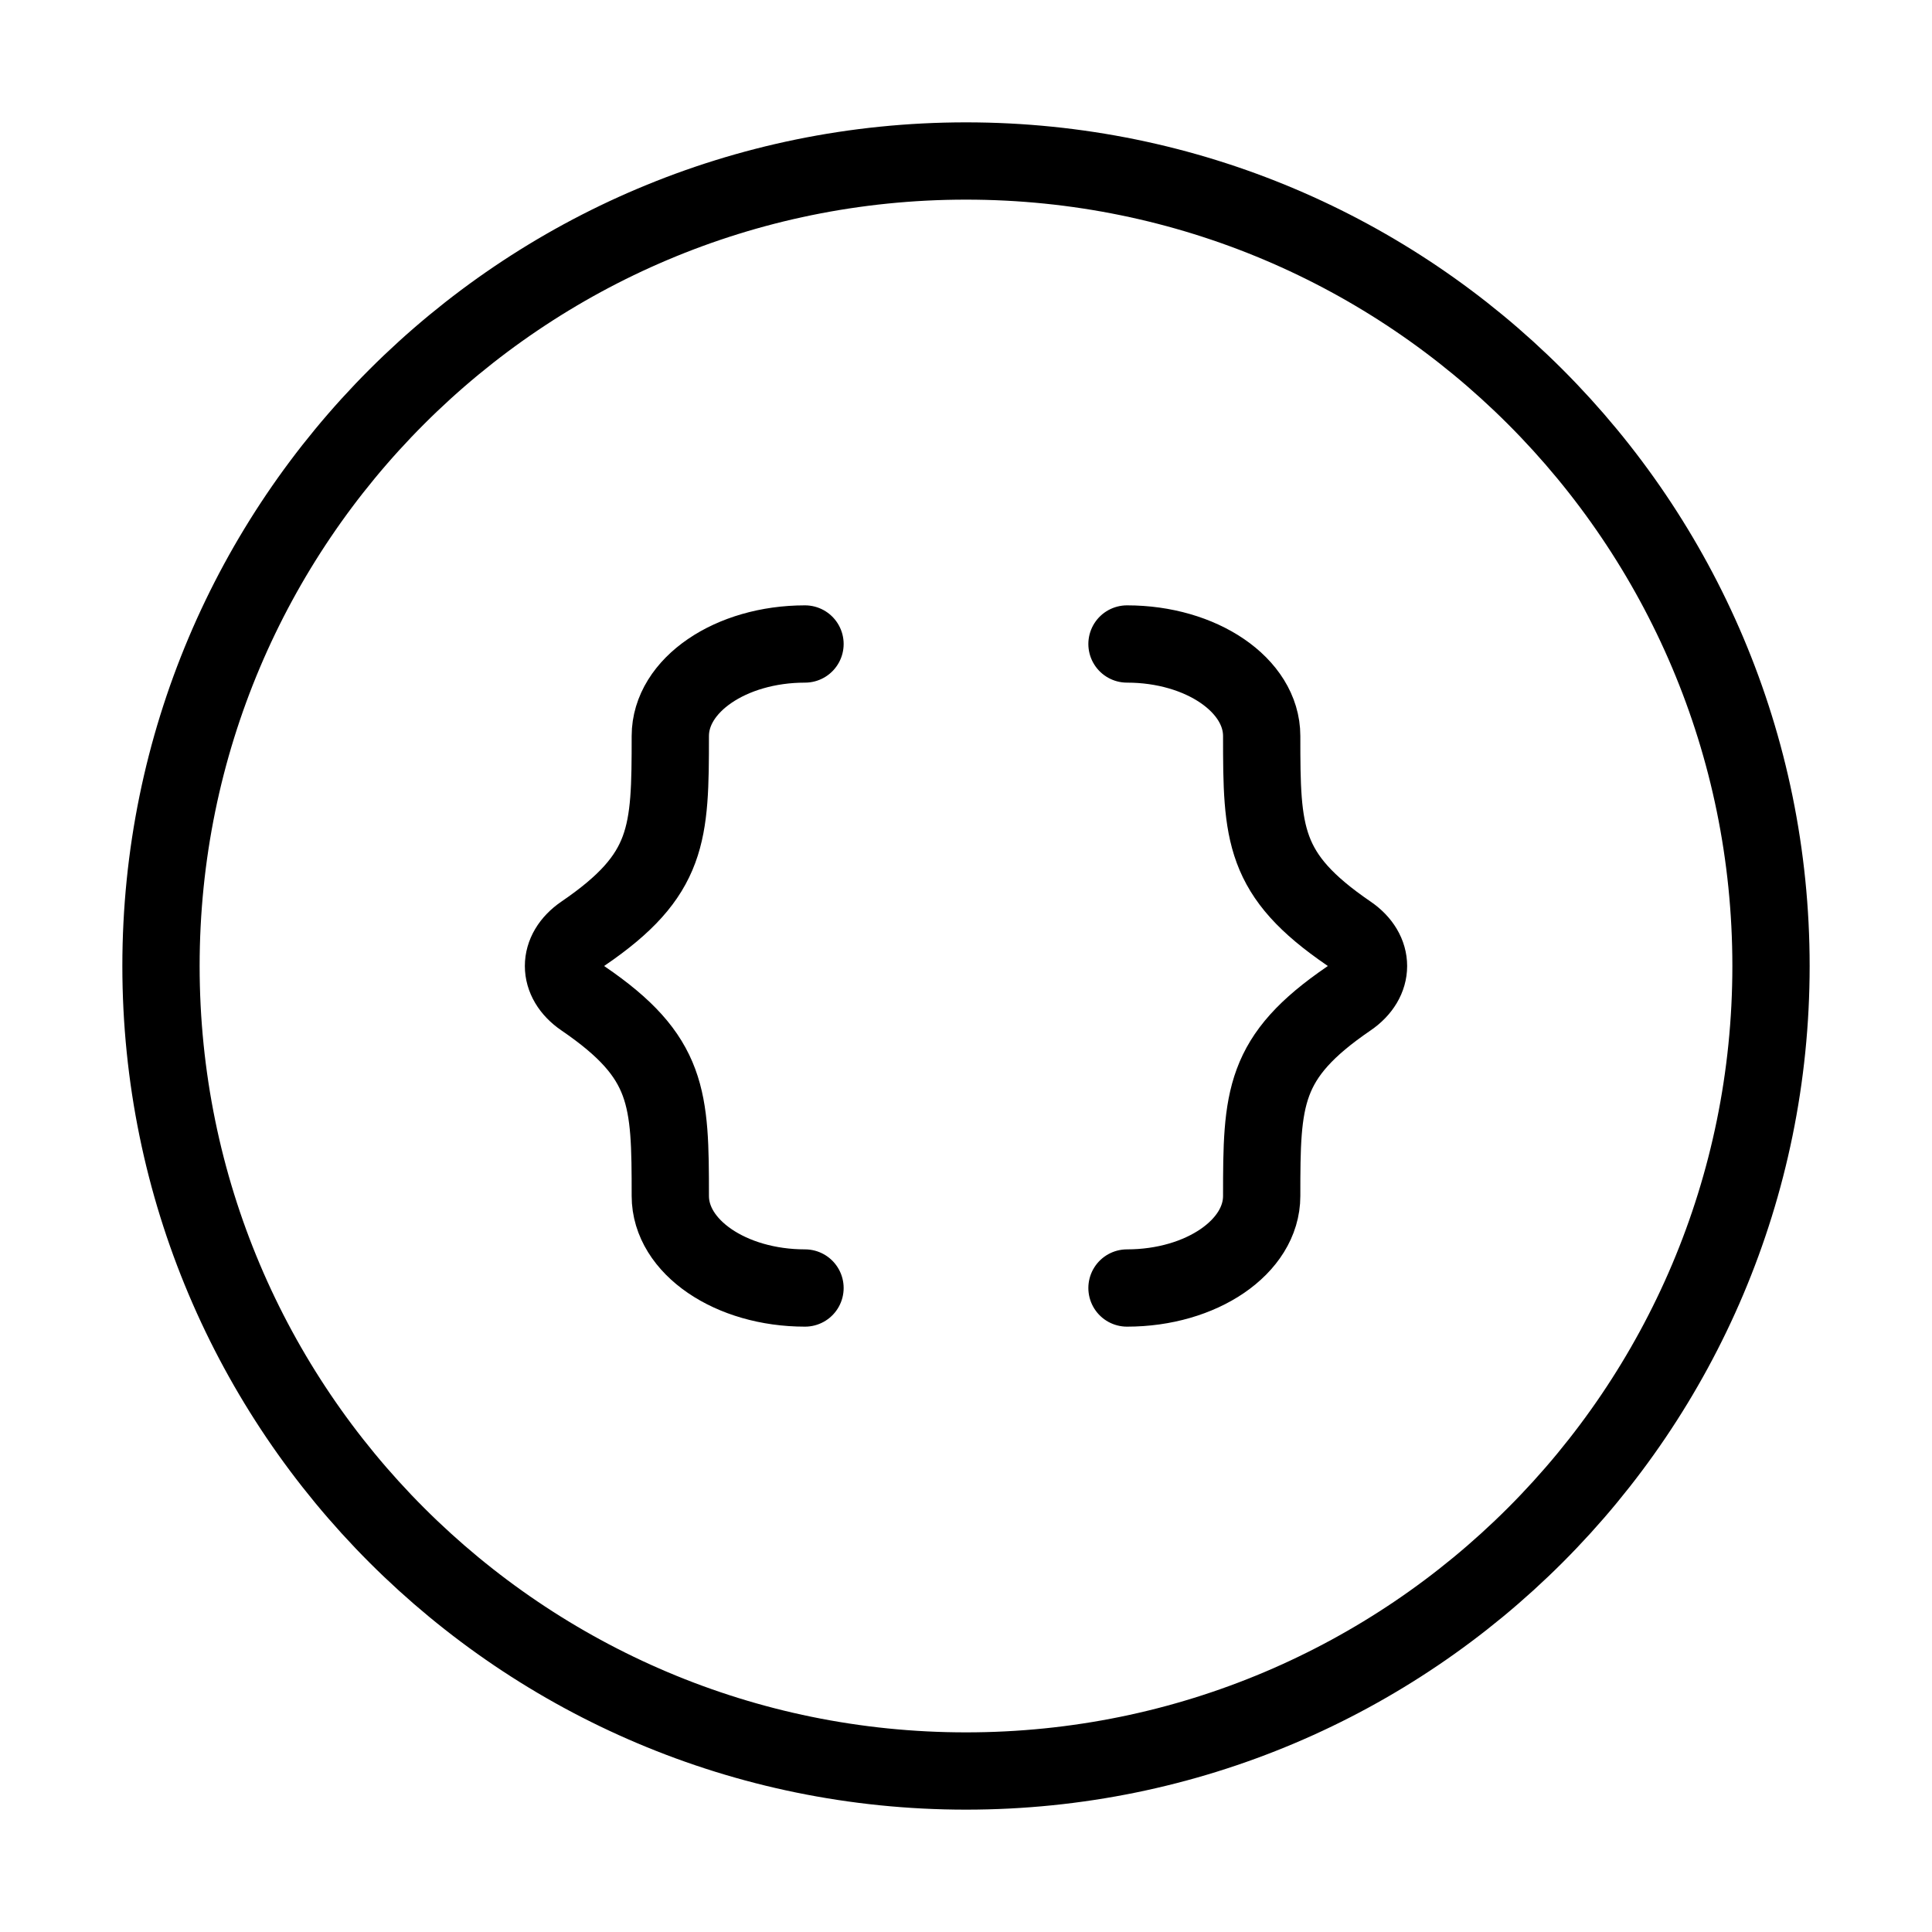
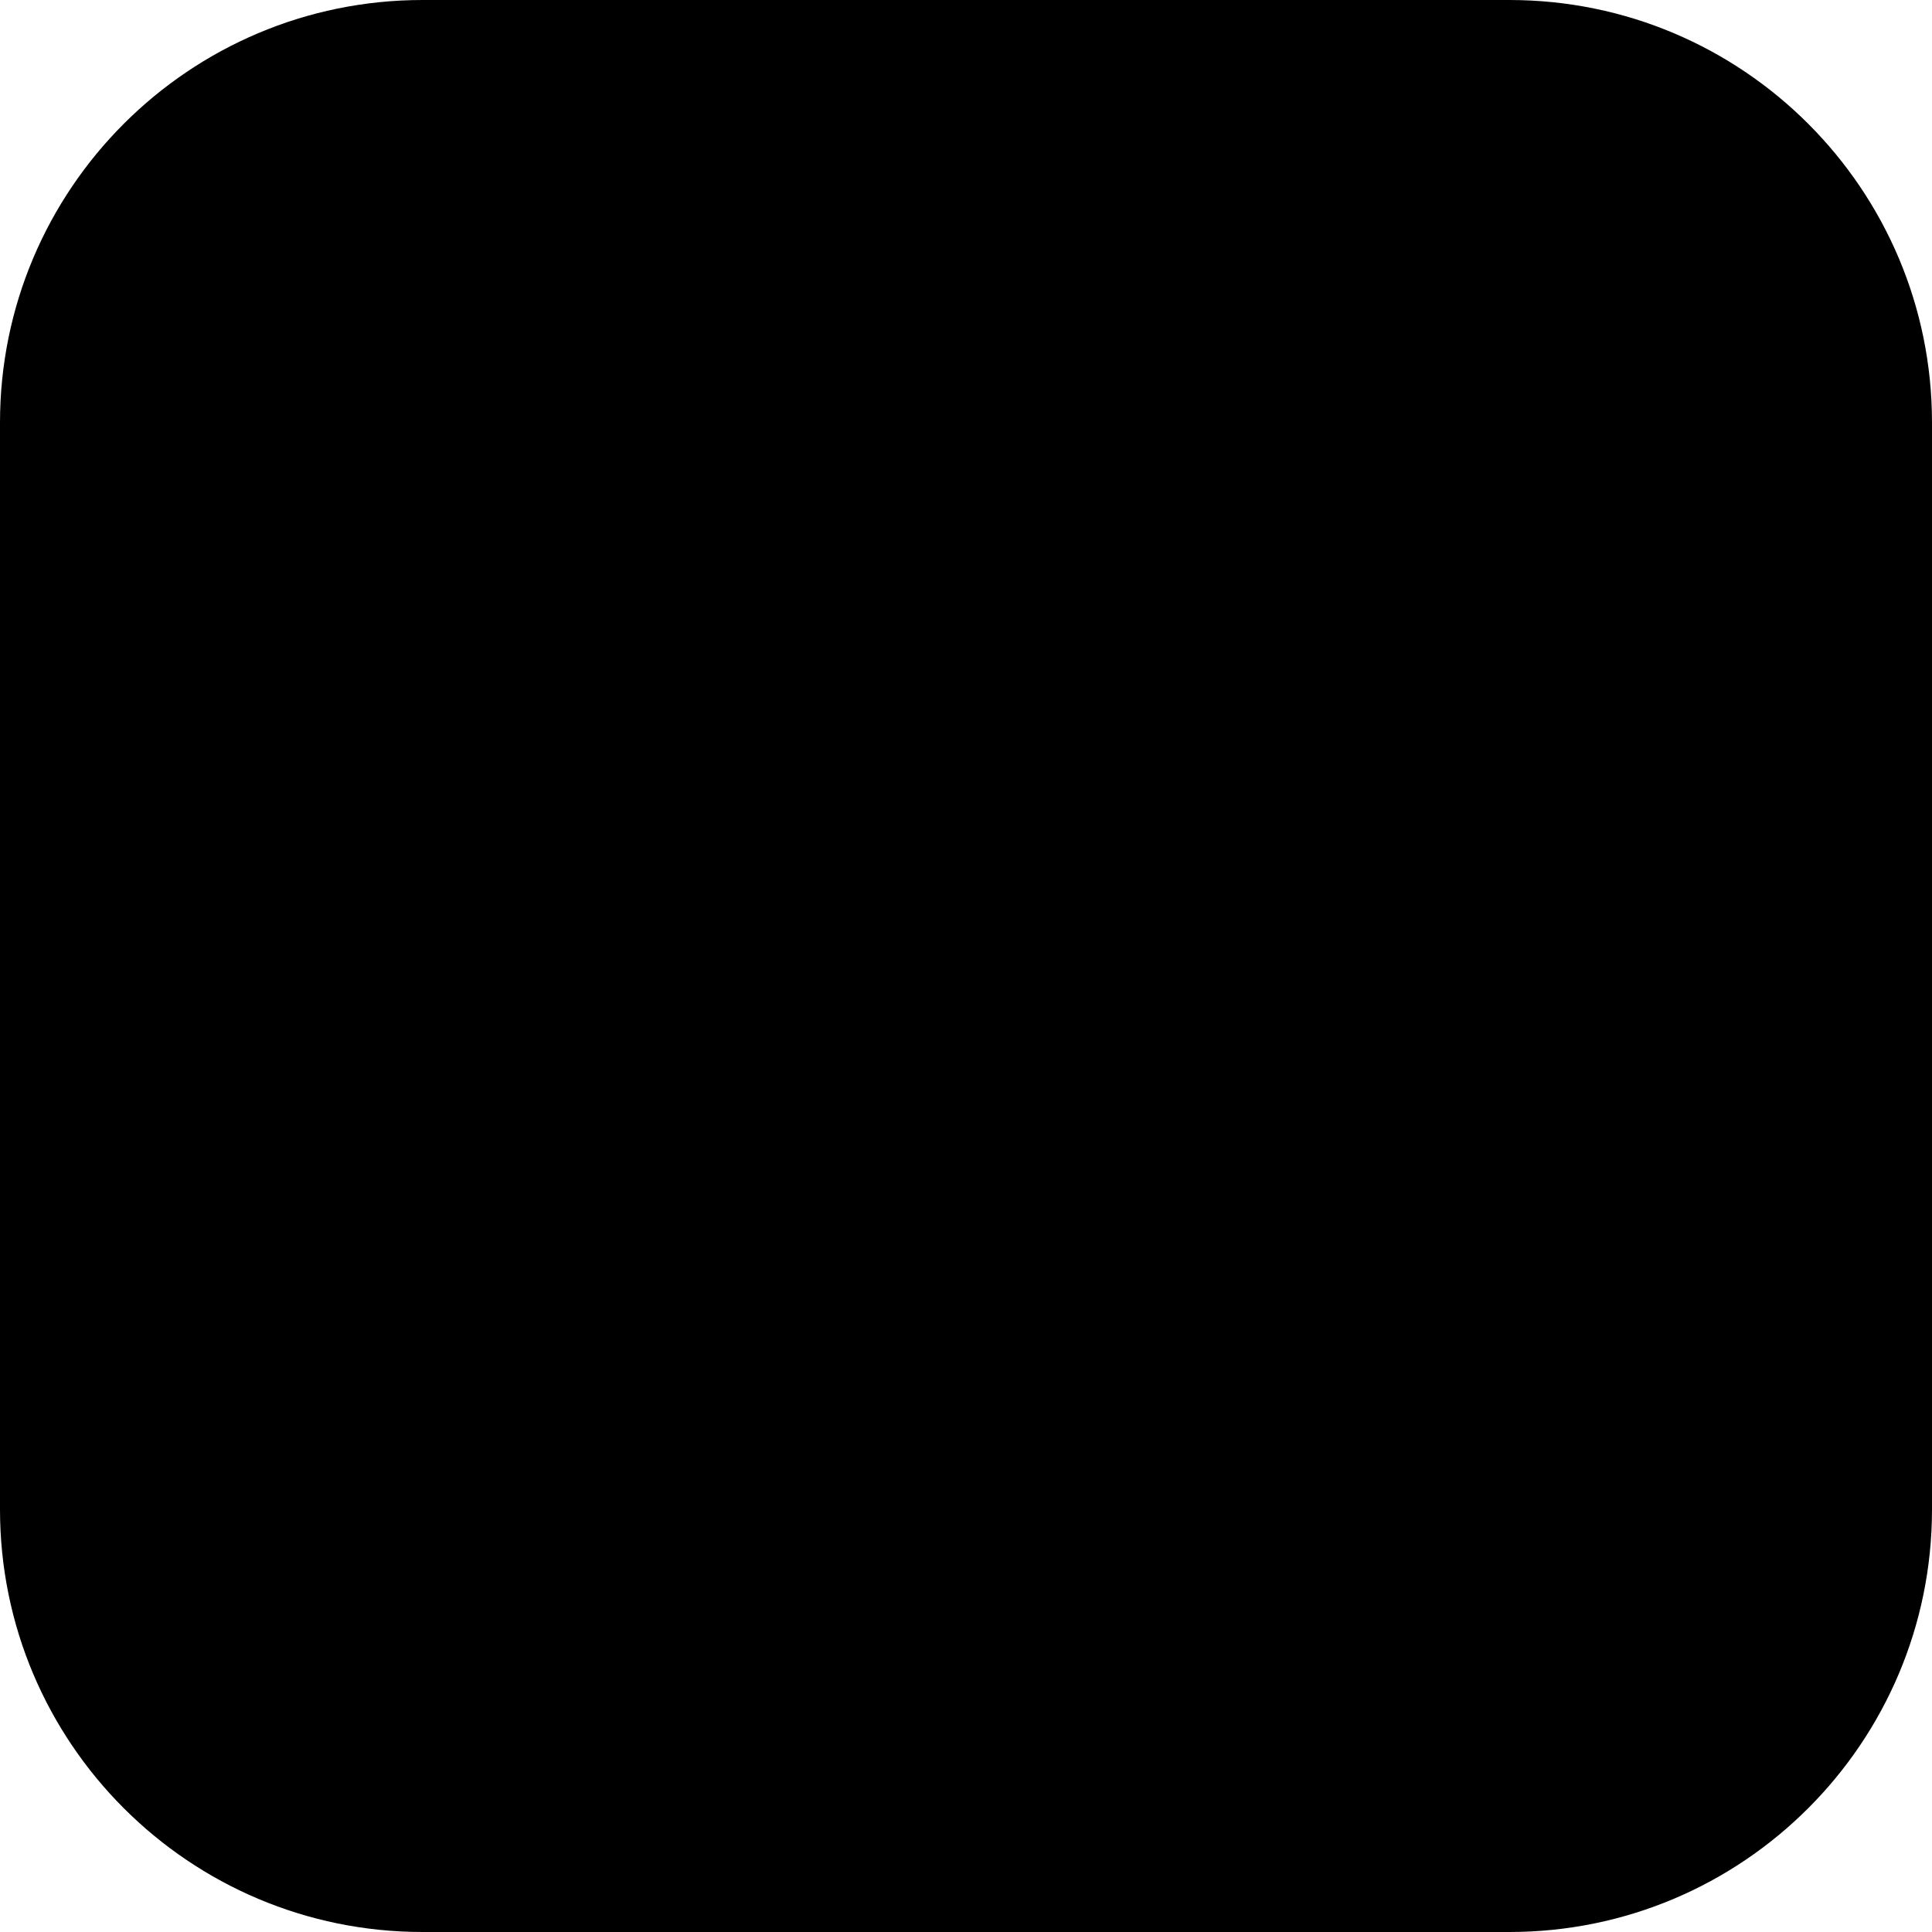
- <svg xmlns="http://www.w3.org/2000/svg" width="100" height="100" viewBox="0 0 100 100" fill="none">
-   <path d="M58.333 66.667C62.184 66.667 65.305 64.535 65.305 61.905C65.305 56.819 65.362 54.723 69.812 51.684C71.174 50.754 71.174 49.246 69.812 48.316C65.362 45.277 65.305 43.181 65.305 38.095C65.305 35.465 62.184 33.333 58.333 33.333M41.667 66.667C37.816 66.667 34.695 64.535 34.695 61.905C34.695 56.819 34.638 54.723 30.188 51.684C28.826 50.754 28.826 49.246 30.188 48.316C34.638 45.277 34.695 43.181 34.695 38.095C34.695 35.465 37.816 33.333 41.667 33.333" stroke="black" stroke-width="4" stroke-linecap="round" stroke-linejoin="round" />
-   <circle cx="50" cy="50" r="41.667" stroke="black" stroke-width="4" />
+ <svg xmlns="http://www.w3.org/2000/svg" viewBox="0 0 32 32">
+   <style>
+     @media (prefers-color-scheme: dark) {
+       .bg { fill: #09090b; }
+       .p  { fill: #fafafa; }
+       .k  { fill: rgba(250,250,250,0.52); }
+     }
+     @media (prefers-color-scheme: light) {
+       .bg { fill: #f4f4f5; }
+       .p  { fill: #09090b; }
+       .k  { fill: rgba(9,9,11,0.52); }
+     }
+   </style>
+   <rect class="bg" width="32" height="32" rx="7" />
+   <text class="p" font-family="Georgia, 'Times New Roman', serif" font-style="italic" font-weight="400" font-size="22" x="3.5" y="24">P</text>
+   <text class="k" font-family="-apple-system, BlinkMacSystemFont, 'Segoe UI', sans-serif" font-weight="900" font-size="14" x="17" y="24">K</text>
</svg>
